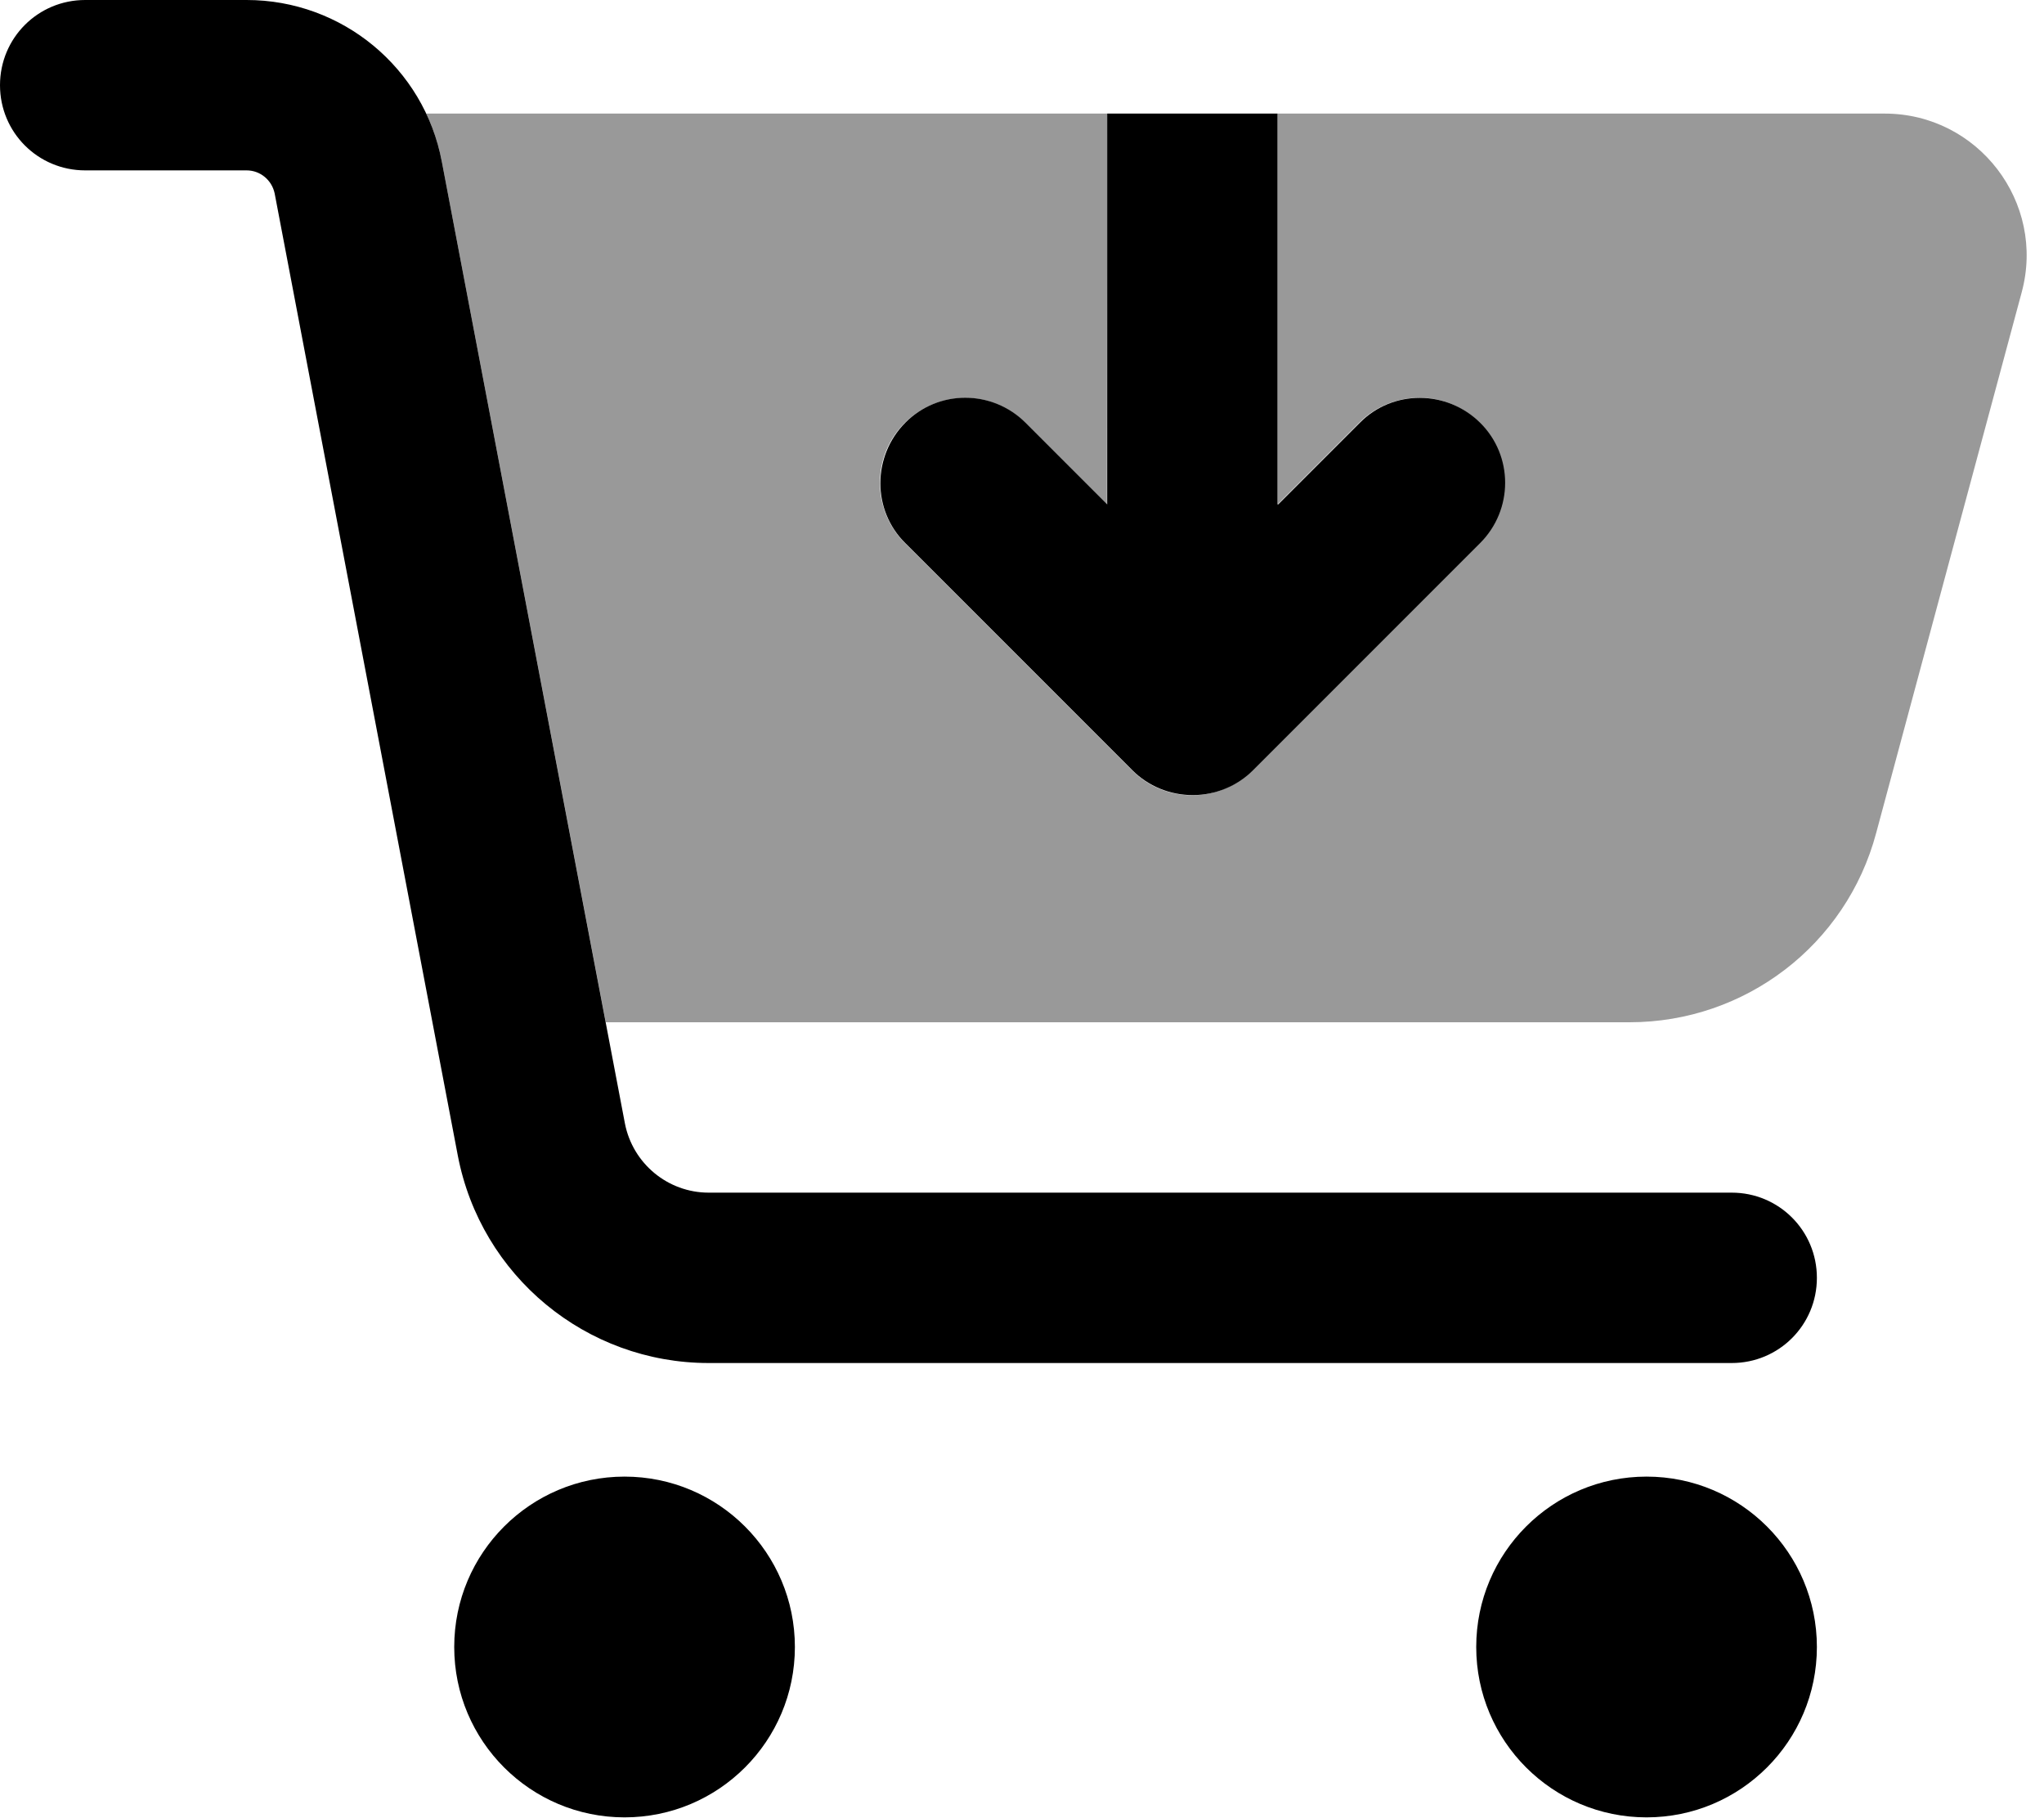
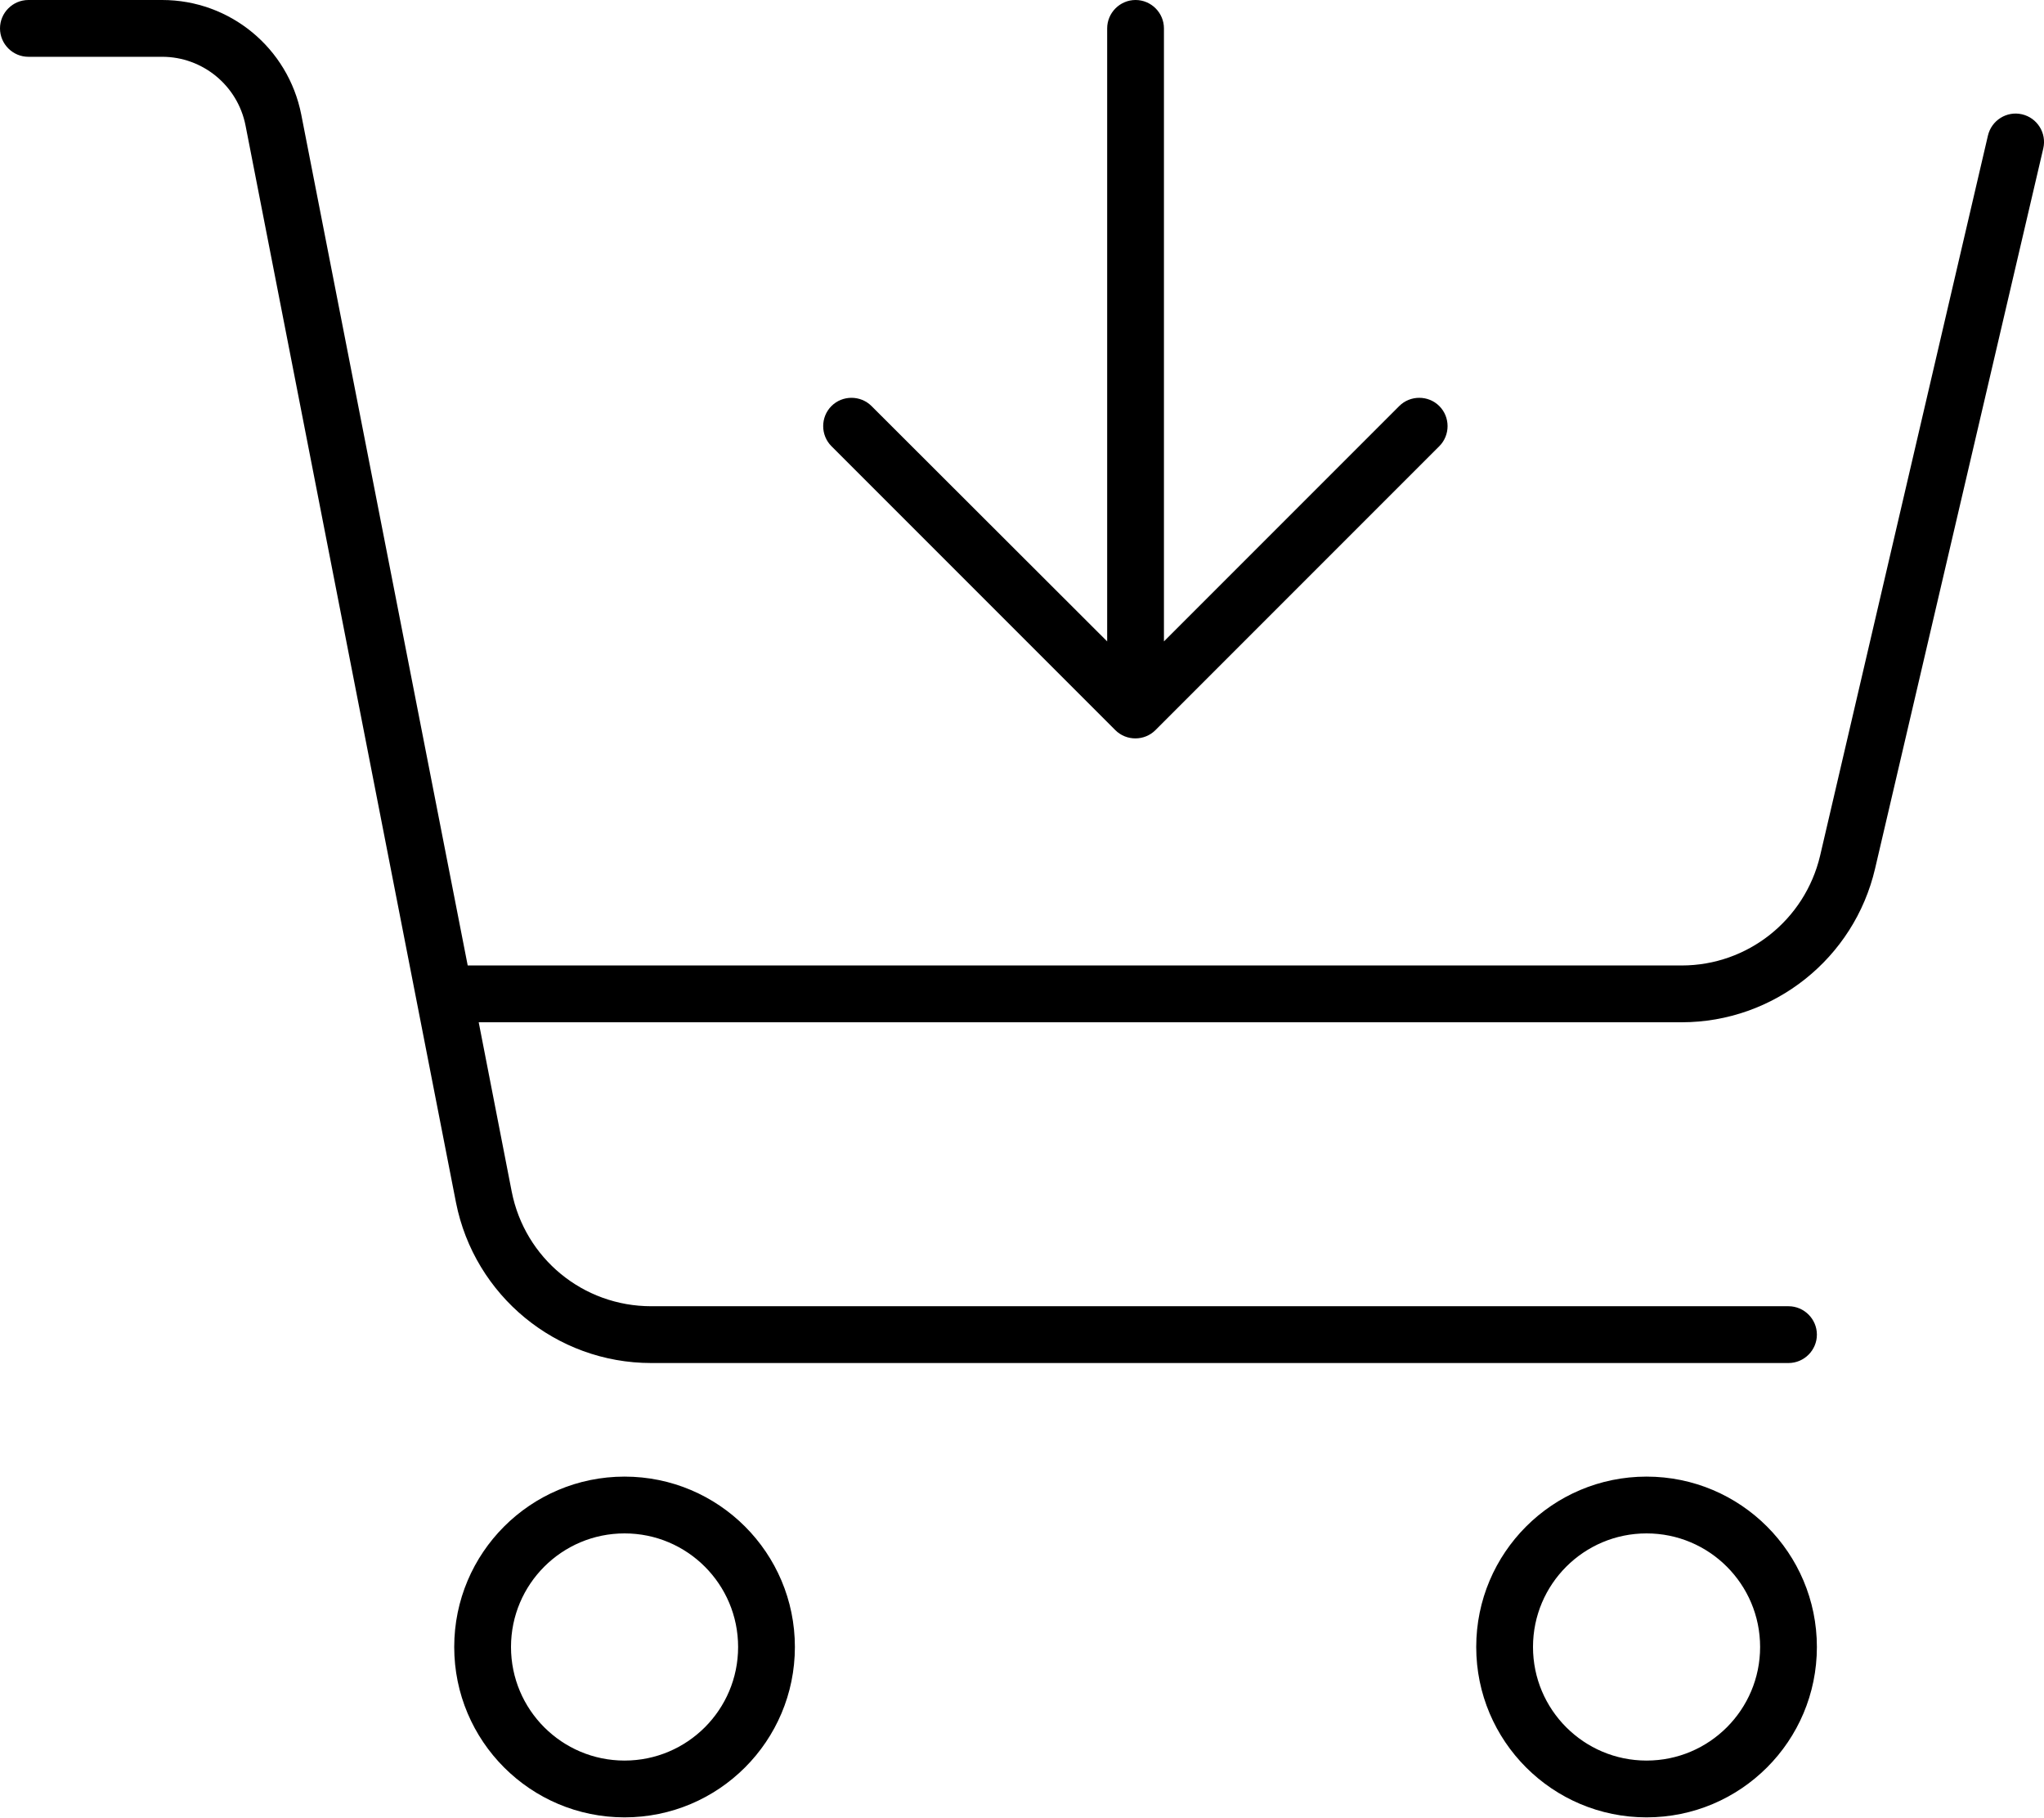
<svg xmlns="http://www.w3.org/2000/svg" viewBox="0 0 576 512">
-   <defs>
-     <style>
-     .fa-secondary{
-         opacity:.4;
-     }
-     </style>
-   </defs>
-   <path class="fa-primary" d="M24 0C10.7 0 0 10.7 0 24S10.7 48 24 48H69.5c3.8 0 7.1 2.7 7.9 6.5l51.6 271c6.5 34 36.2 58.5 70.7 58.5H488c13.3 0 24-10.7 24-24s-10.7-24-24-24H199.7c-11.5 0-21.4-8.2-23.6-19.5l-51.6-271C119.5 19.1 96.4 0 69.5 0H24zM176 512a48 48 0 1 0 0-96 48 48 0 1 0 0 96zm336-48a48 48 0 1 0 -96 0 48 48 0 1 0 96 0zM360 142.1V32l-48 0V142.1l-23-23c-9.4-9.4-24.6-9.4-33.9 0s-9.4 24.6 0 33.9l64 64c4.5 4.5 10.6 7 17 7s12.5-2.5 17-7l64-64c9.4-9.4 9.4-24.6 0-33.9s-24.6-9.4-33.9 0l-23 23z" />
-   <path class="fa-secondary" d="M312 32H120.1c2 4.2 3.5 8.8 4.4 13.5L170.7 288H459.2c32.6 0 61.1-21.8 69.5-53.3l41-152.3C576.6 57 557.4 32 531.1 32H360l0 110.1 23-23c9.4-9.4 24.6-9.4 33.9 0s9.4 24.6 0 33.9l-64 64c-9.4 9.4-24.6 9.4-33.9 0l-64-64c-9.4-9.4-9.4-24.6 0-33.9s24.6-9.4 33.9 0l23 23L312 32z" />
+   <path d="M0 8C0 3.6 3.6 0 8 0H45.7C64.8 0 81.2 13.5 84.9 32.3L131.8 272H473.9c18.6 0 34.7-12.8 39-30.9L560.2 38.2c1-4.3 5.3-7 9.6-6s7 5.3 6 9.6L528.4 244.7c-5.9 25.3-28.5 43.3-54.5 43.3h-339l9.3 47.7c3.7 18.8 20.1 32.3 39.3 32.3H504c4.4 0 8 3.6 8 8s-3.6 8-8 8H183.5c-26.8 0-49.8-19-55-45.2L69.2 35.4C67 24.1 57.1 16 45.7 16H8c-4.4 0-8-3.6-8-8zM176 496a32 32 0 1 0 0-64 32 32 0 1 0 0 64zm0-80a48 48 0 1 1 0 96 48 48 0 1 1 0-96zm320 48a32 32 0 1 0 -64 0 32 32 0 1 0 64 0zm-80 0a48 48 0 1 1 96 0 48 48 0 1 1 -96 0zM328 8l0 172.7 66.3-66.3c3.1-3.1 8.2-3.1 11.3 0s3.1 8.2 0 11.3l-80 80c-3.1 3.1-8.2 3.1-11.3 0l-80-80c-3.1-3.1-3.1-8.2 0-11.3s8.2-3.1 11.3 0L312 180.7 312 8c0-4.4 3.6-8 8-8s8 3.6 8 8z" />
</svg>
